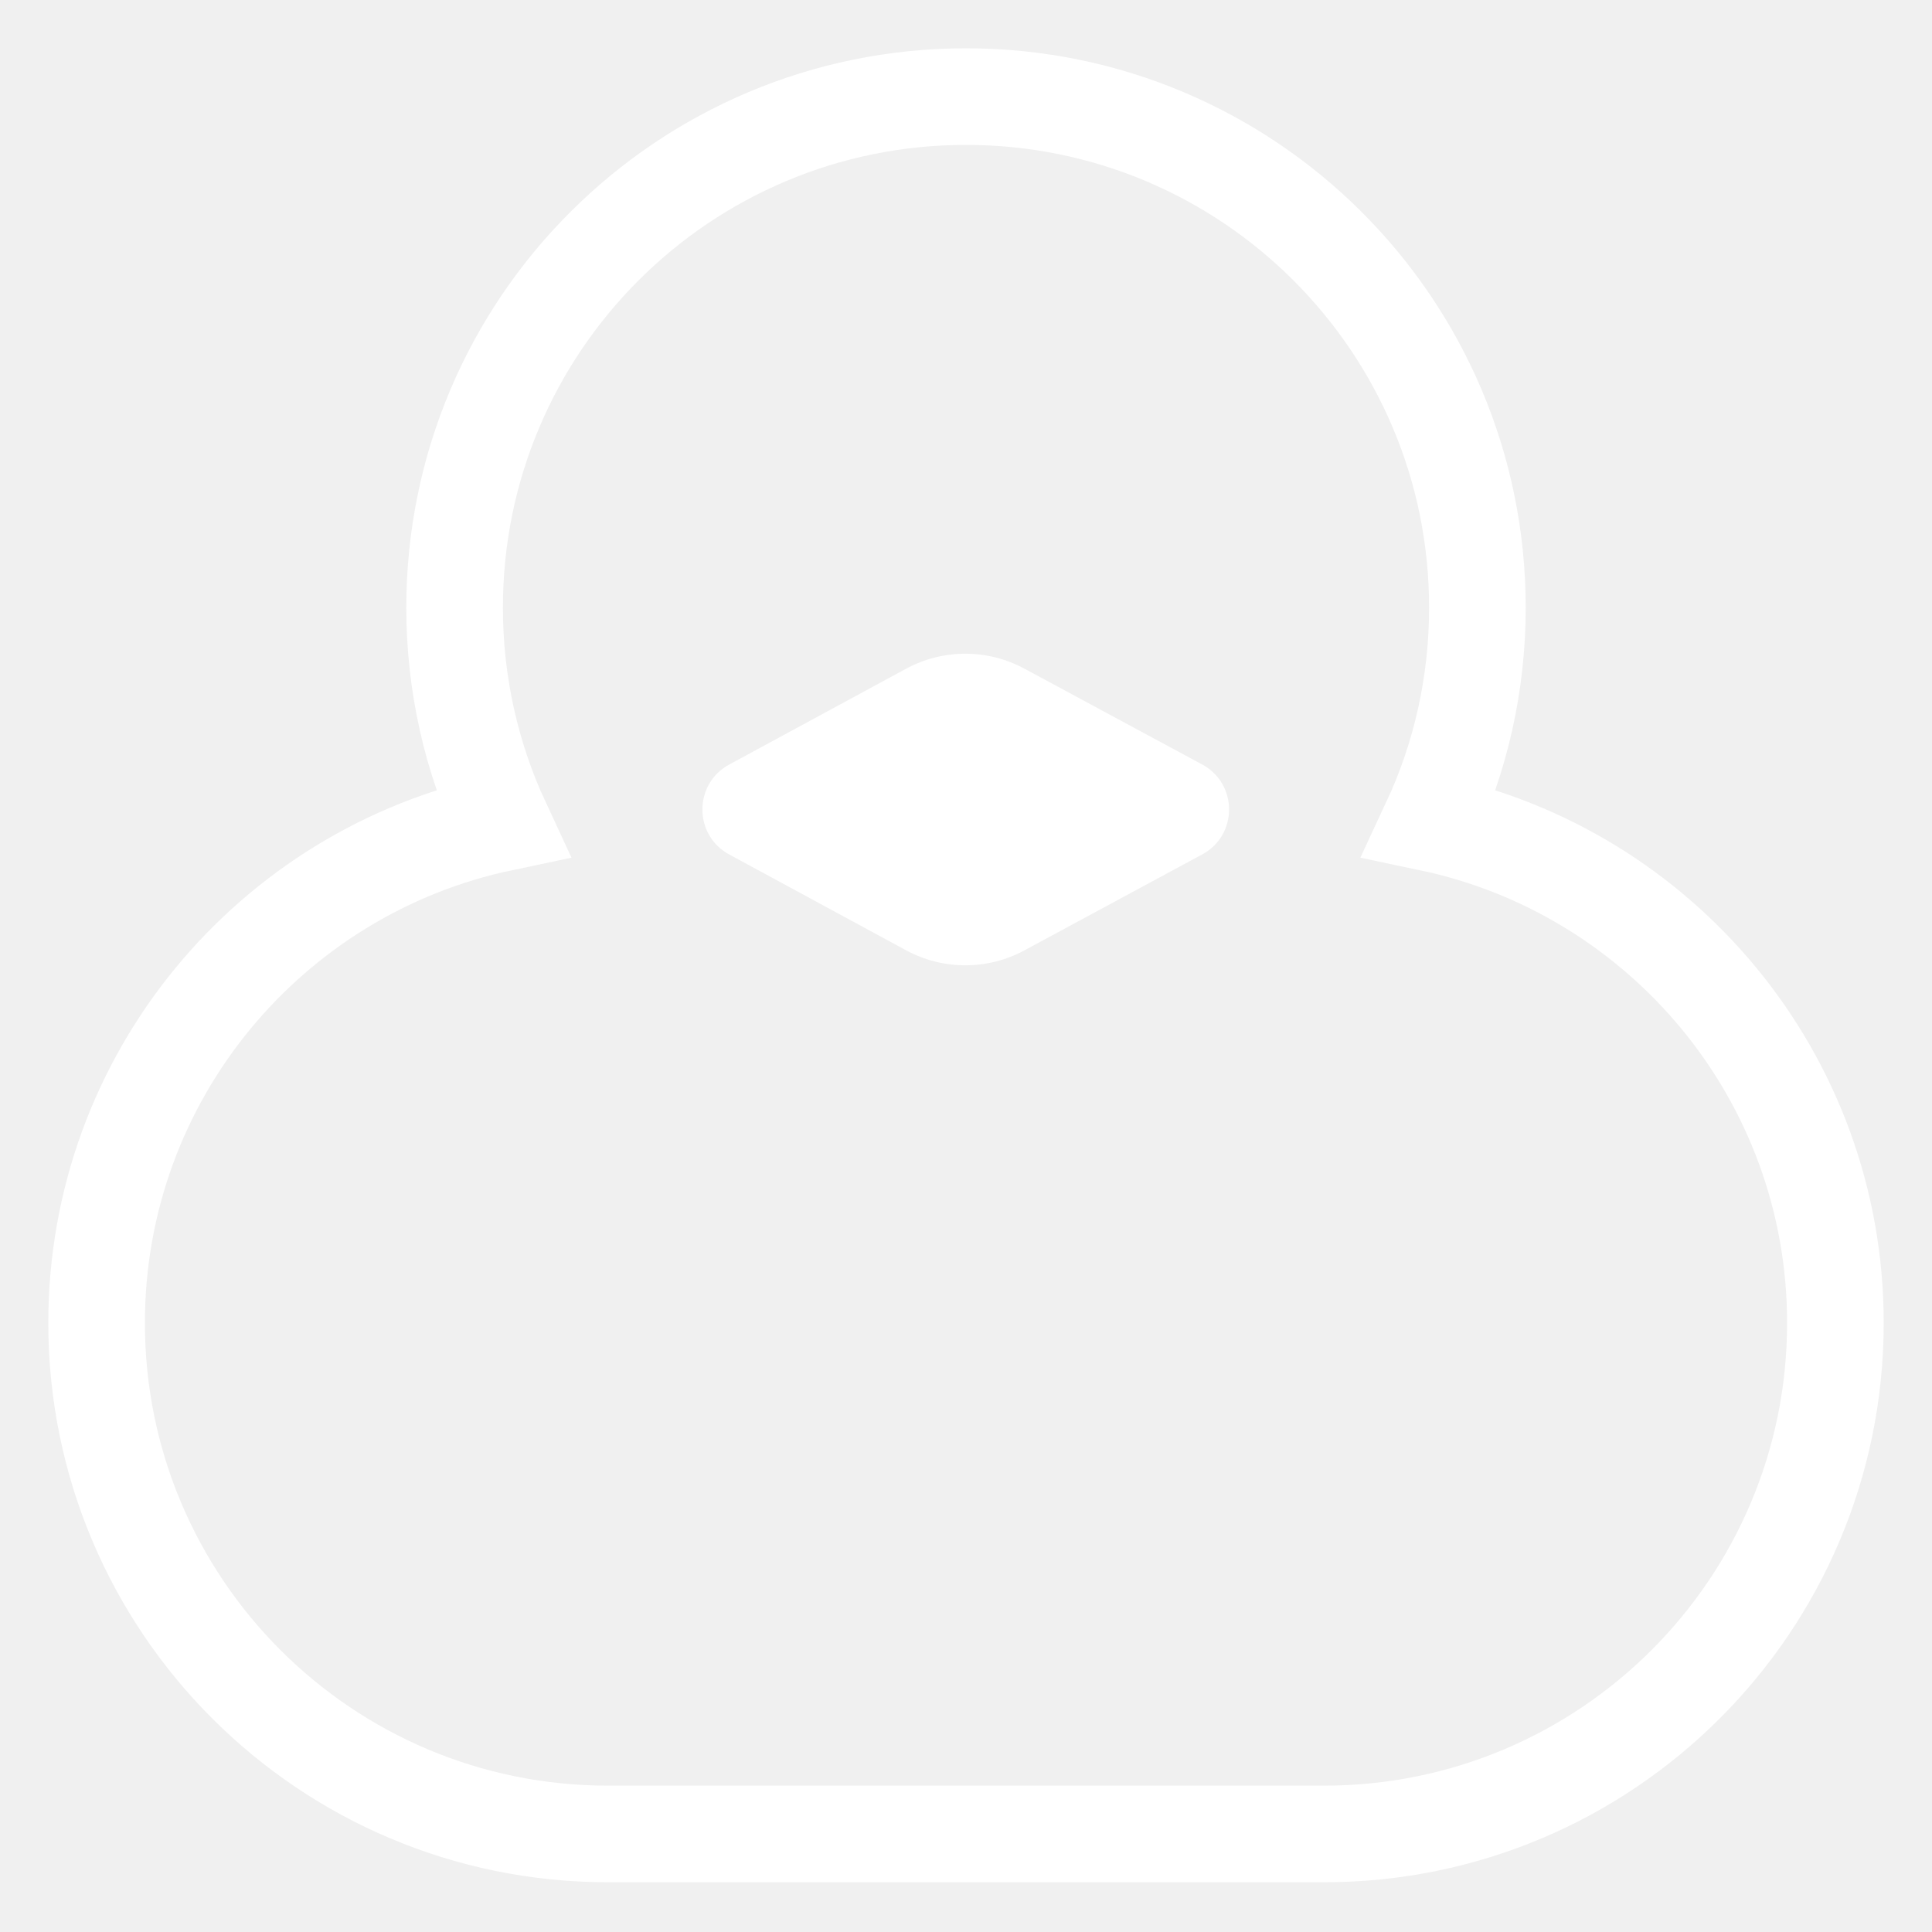
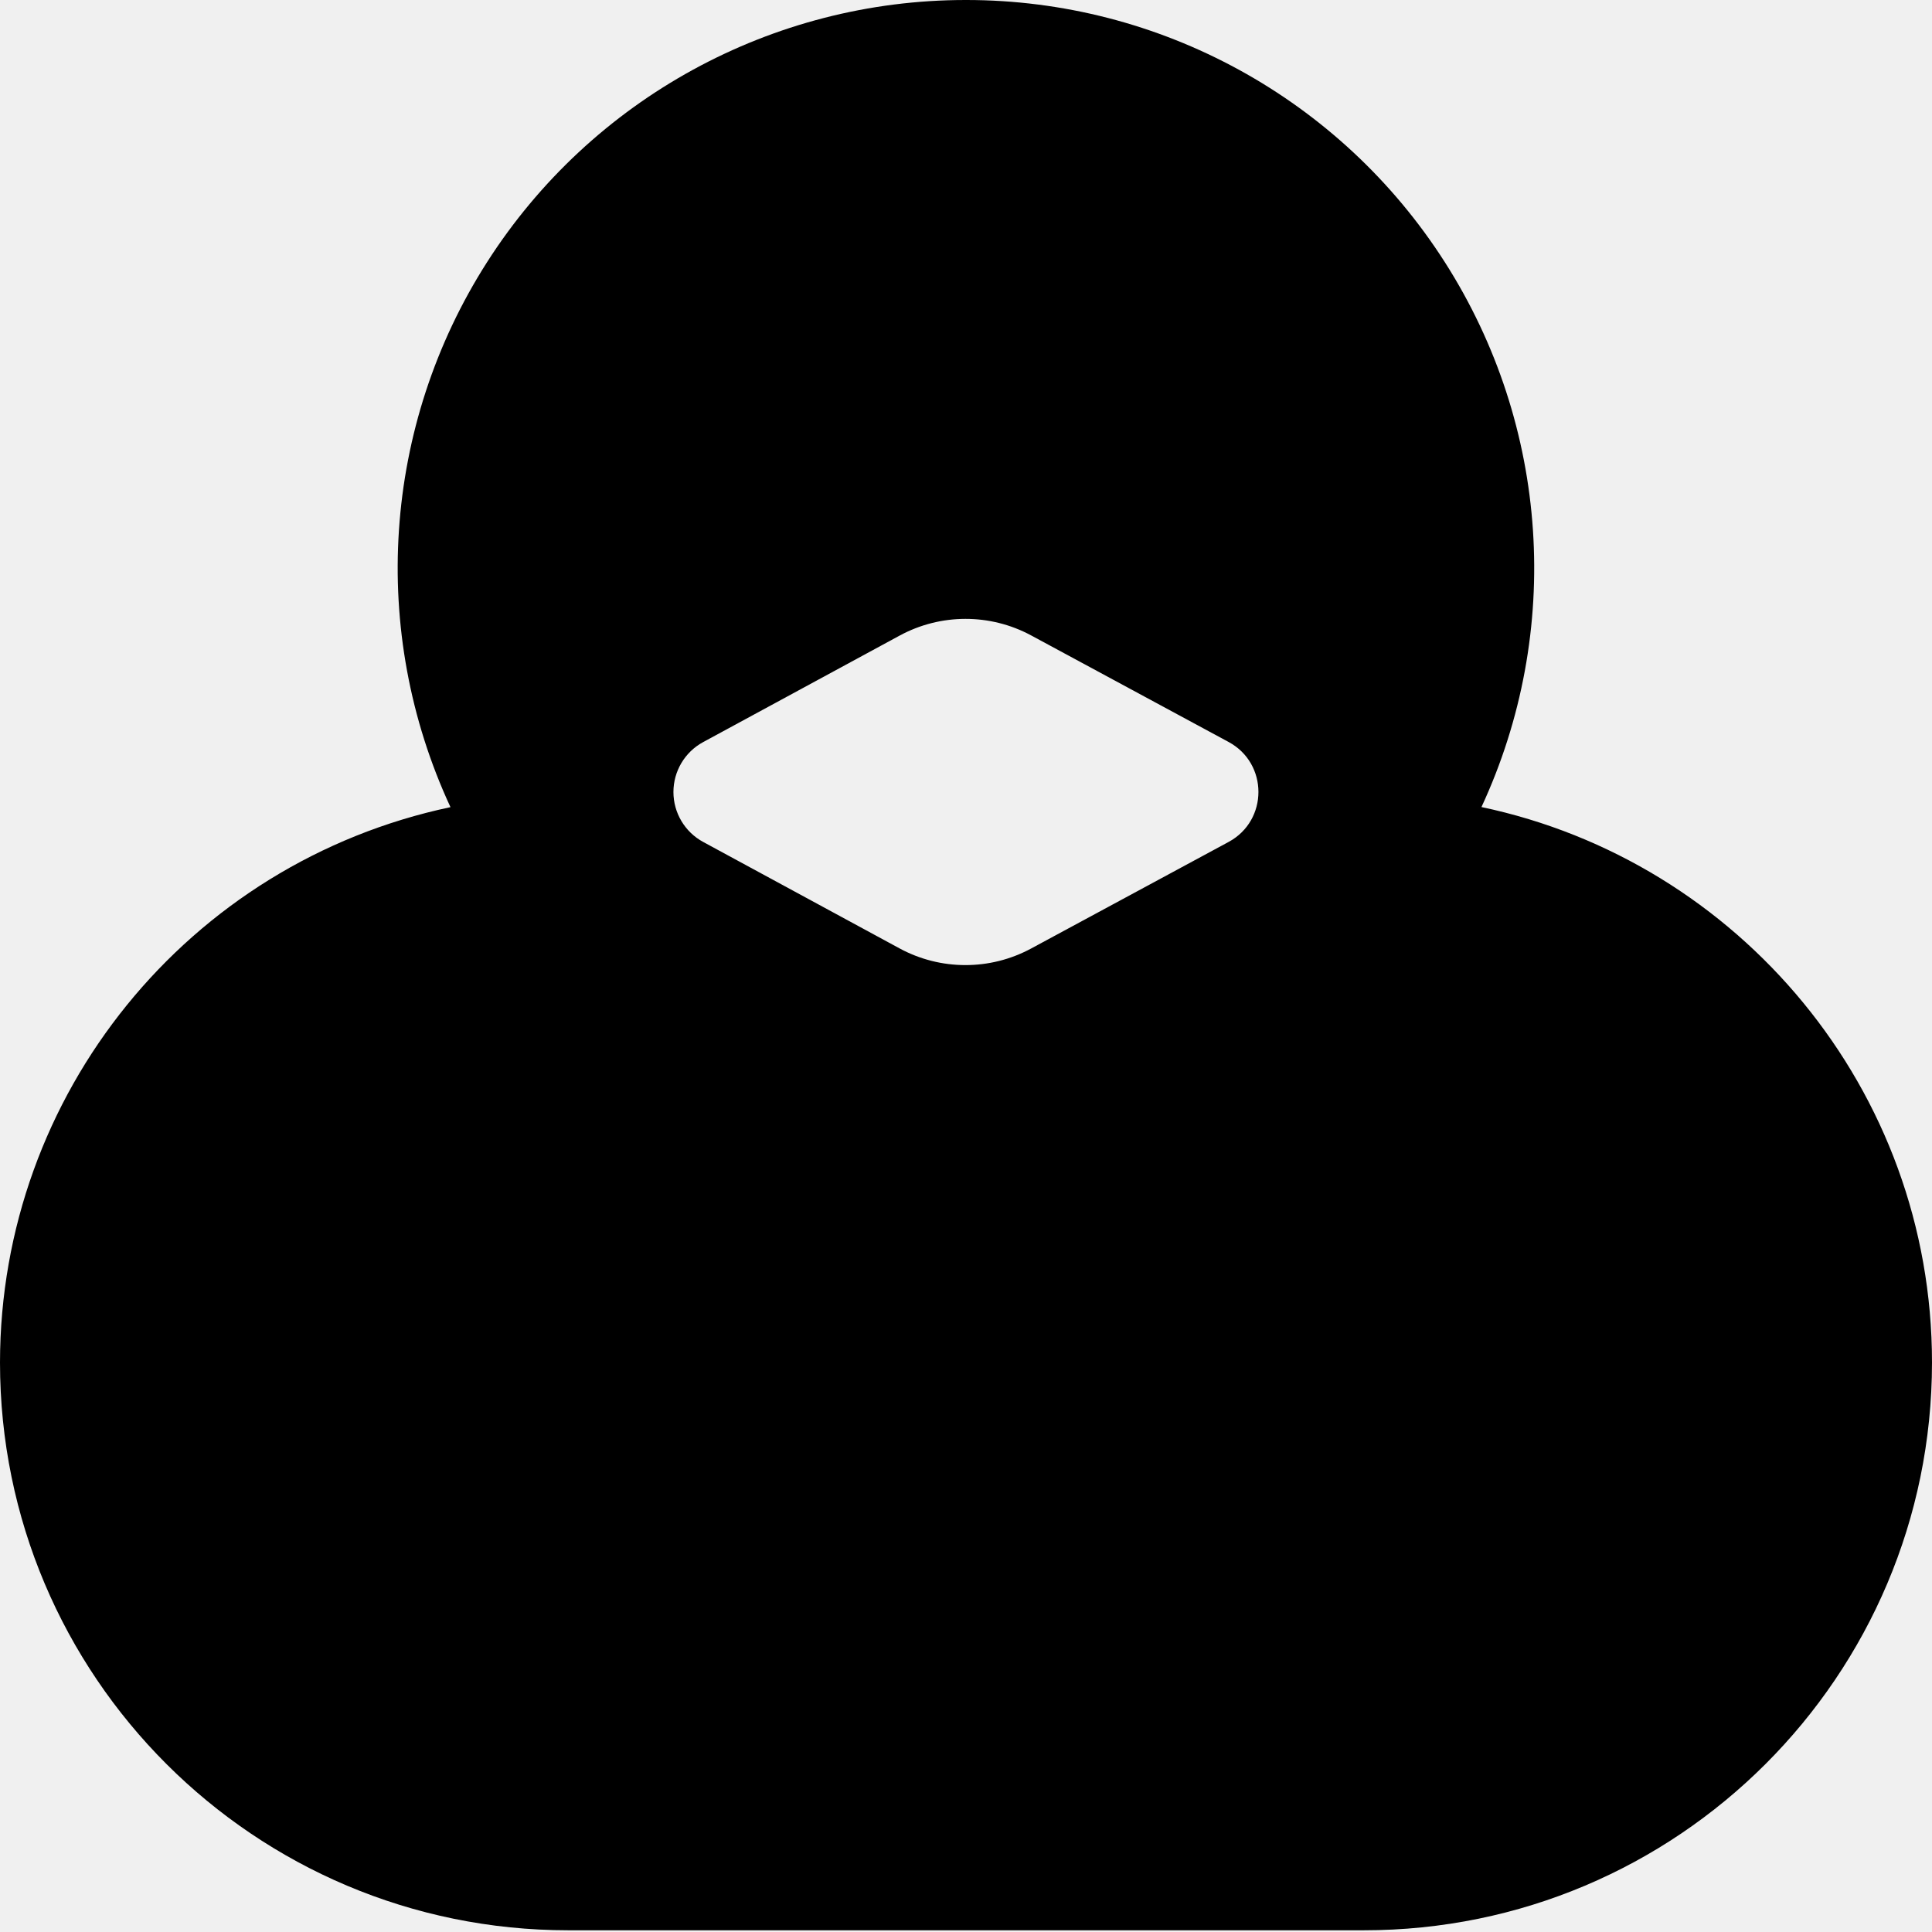
- <svg xmlns="http://www.w3.org/2000/svg" width="20" height="20" viewBox="0 0 20 20" fill="none">
-   <path fill-rule="evenodd" clip-rule="evenodd" d="M15.294 6.29C15.294 7.086 15.118 7.842 14.802 8.519C17.2 9.024 19 11.15 19 13.695C19 16.617 16.63 18.985 13.706 18.985H6.294C3.37 18.985 1 16.617 1 13.695C1 11.15 2.8 9.024 5.197 8.519C4.882 7.842 4.706 7.086 4.706 6.29C4.706 3.368 7.076 1 10 1C12.924 1 15.294 3.368 15.294 6.29Z" stroke="white" />
-   <path d="M12.445 7.914L10.605 6.922C10.222 6.715 9.761 6.716 9.379 6.923L7.548 7.915C7.179 8.115 7.179 8.645 7.548 8.845L9.379 9.837C9.761 10.044 10.222 10.045 10.605 9.838L12.445 8.845C12.816 8.646 12.816 8.114 12.445 7.914Z" fill="white" />
+ <svg xmlns="http://www.w3.org/2000/svg" width="18" height="18" fill="none" viewBox="0 0 18 18">
+   <path fill="currentColor" fillRule="evenodd" clipRule="evenodd" d="M13.802 7.52A5.292 5.292 0 0 0 9 0a5.292 5.292 0 0 0-4.803 7.52A5.293 5.293 0 0 0 0 12.694c0 2.922 2.37 5.29 5.294 5.29h7.412A5.292 5.292 0 0 0 18 12.695c0-2.545-1.8-4.671-4.198-5.176Zm-4.195-1.6 1.84.993c.37.2.37.731 0 .931l-1.84.993a1.289 1.289 0 0 1-1.226-.001l-1.83-.992a.529.529 0 0 1 0-.93l1.83-.992a1.289 1.289 0 0 1 1.226-.002Z" />
</svg>
